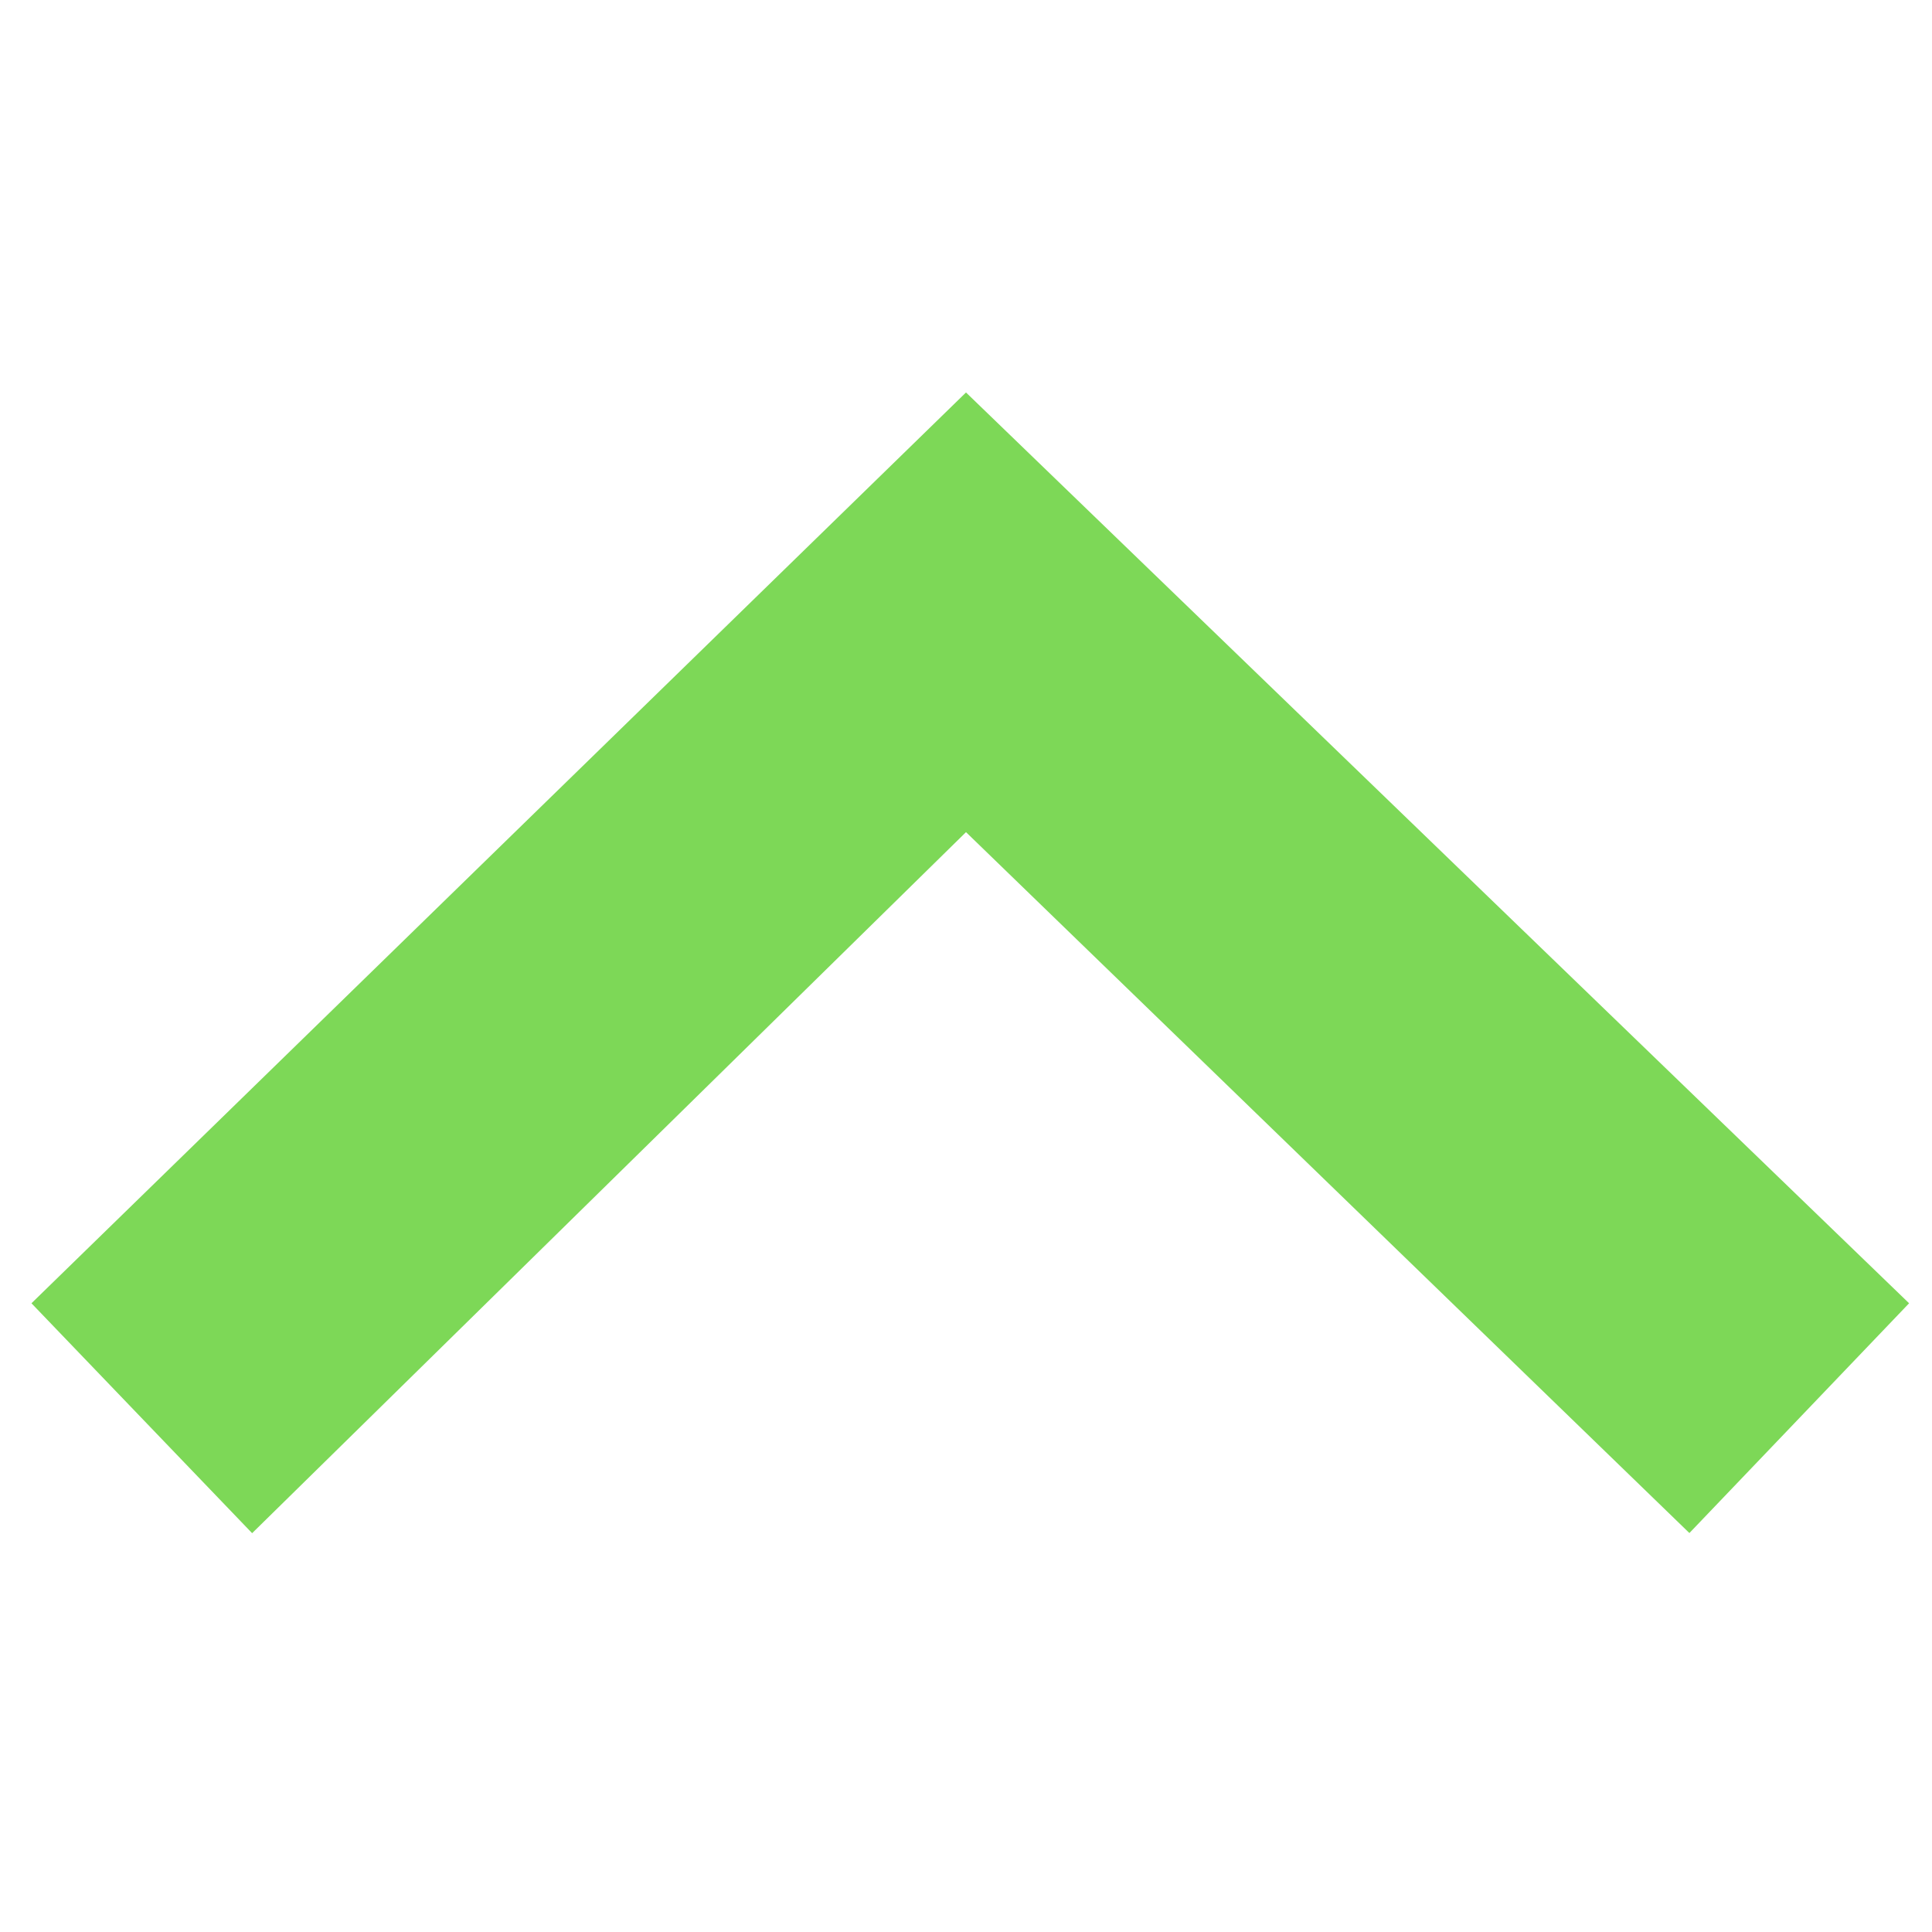
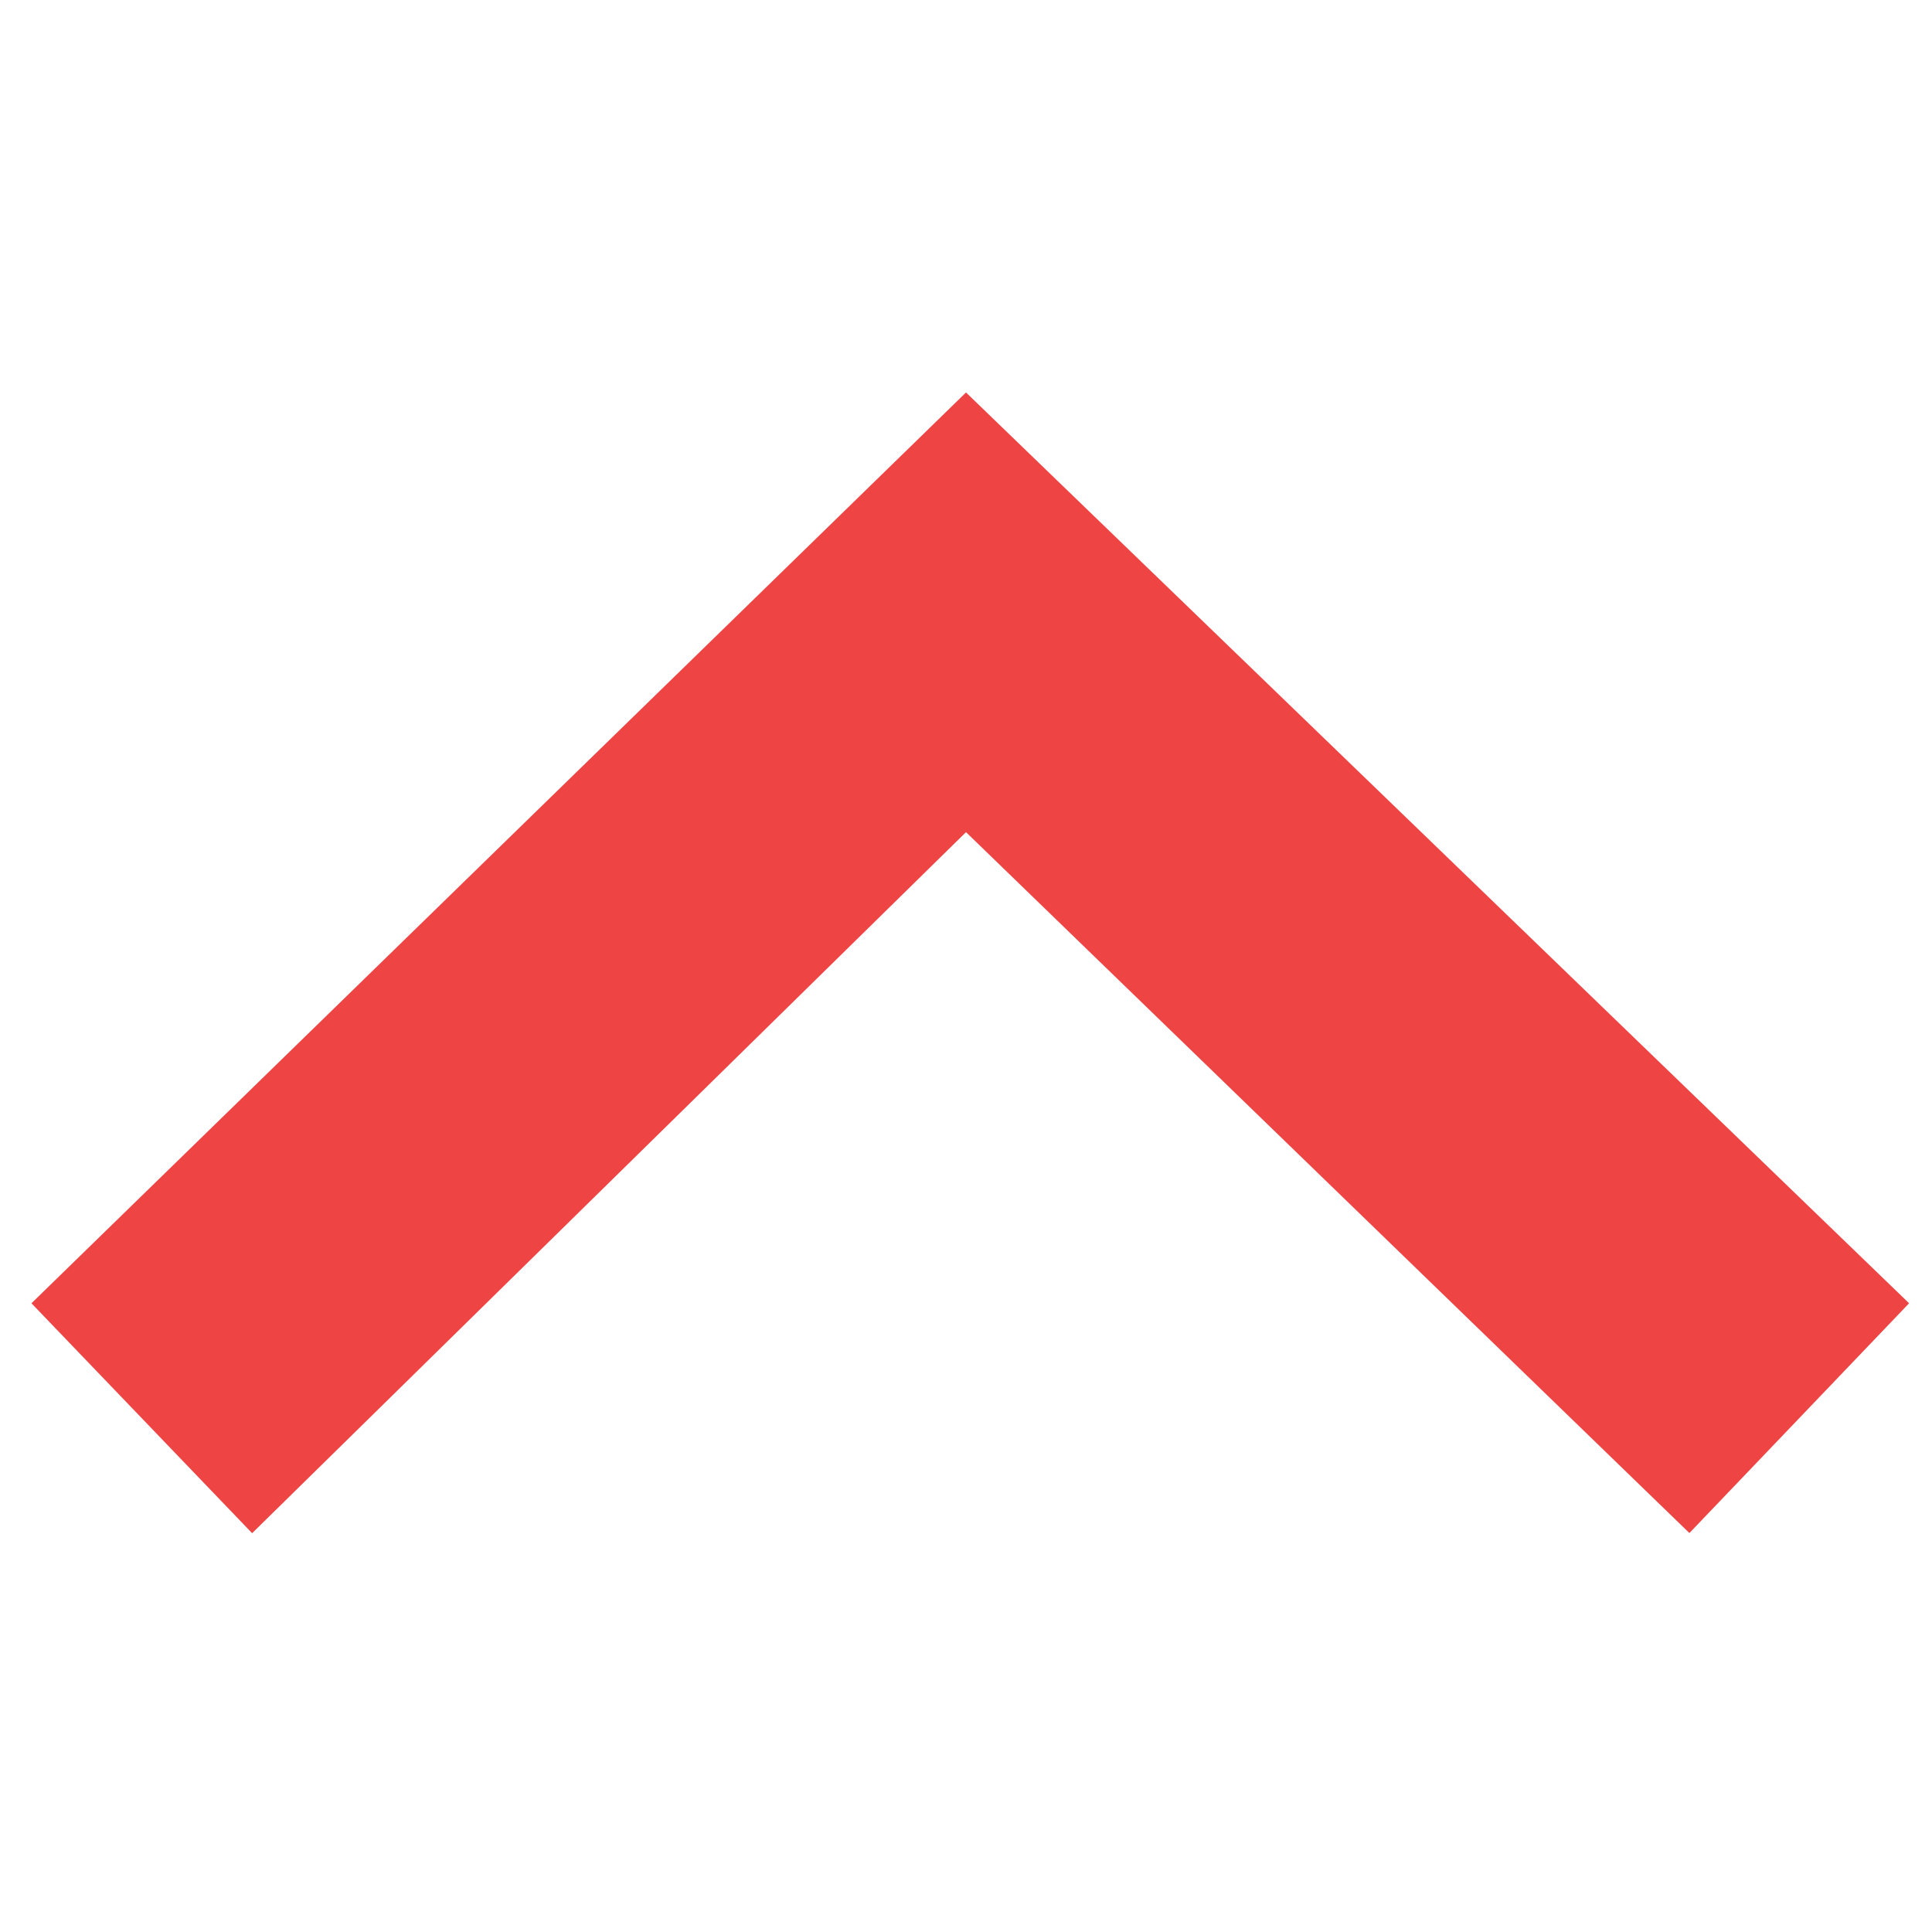
<svg xmlns="http://www.w3.org/2000/svg" width="14" height="14" viewBox="0 0 14 14">
  <g fill="none" fill-rule="evenodd">
    <path fill="none" d="M0 0h14v14H0z" />
-     <path fill="#7dd857" fill-rule="nonzero" d="M.228 9.444L7 2.844l6.834 6.6-1.592 1.665L7 6.03l-5.173 5.08z" />
+     <path fill="#EF4444" fill-rule="nonzero" d="M.228 9.444L7 2.844l6.834 6.6-1.592 1.665L7 6.03l-5.173 5.08z" />
  </g>
</svg>
